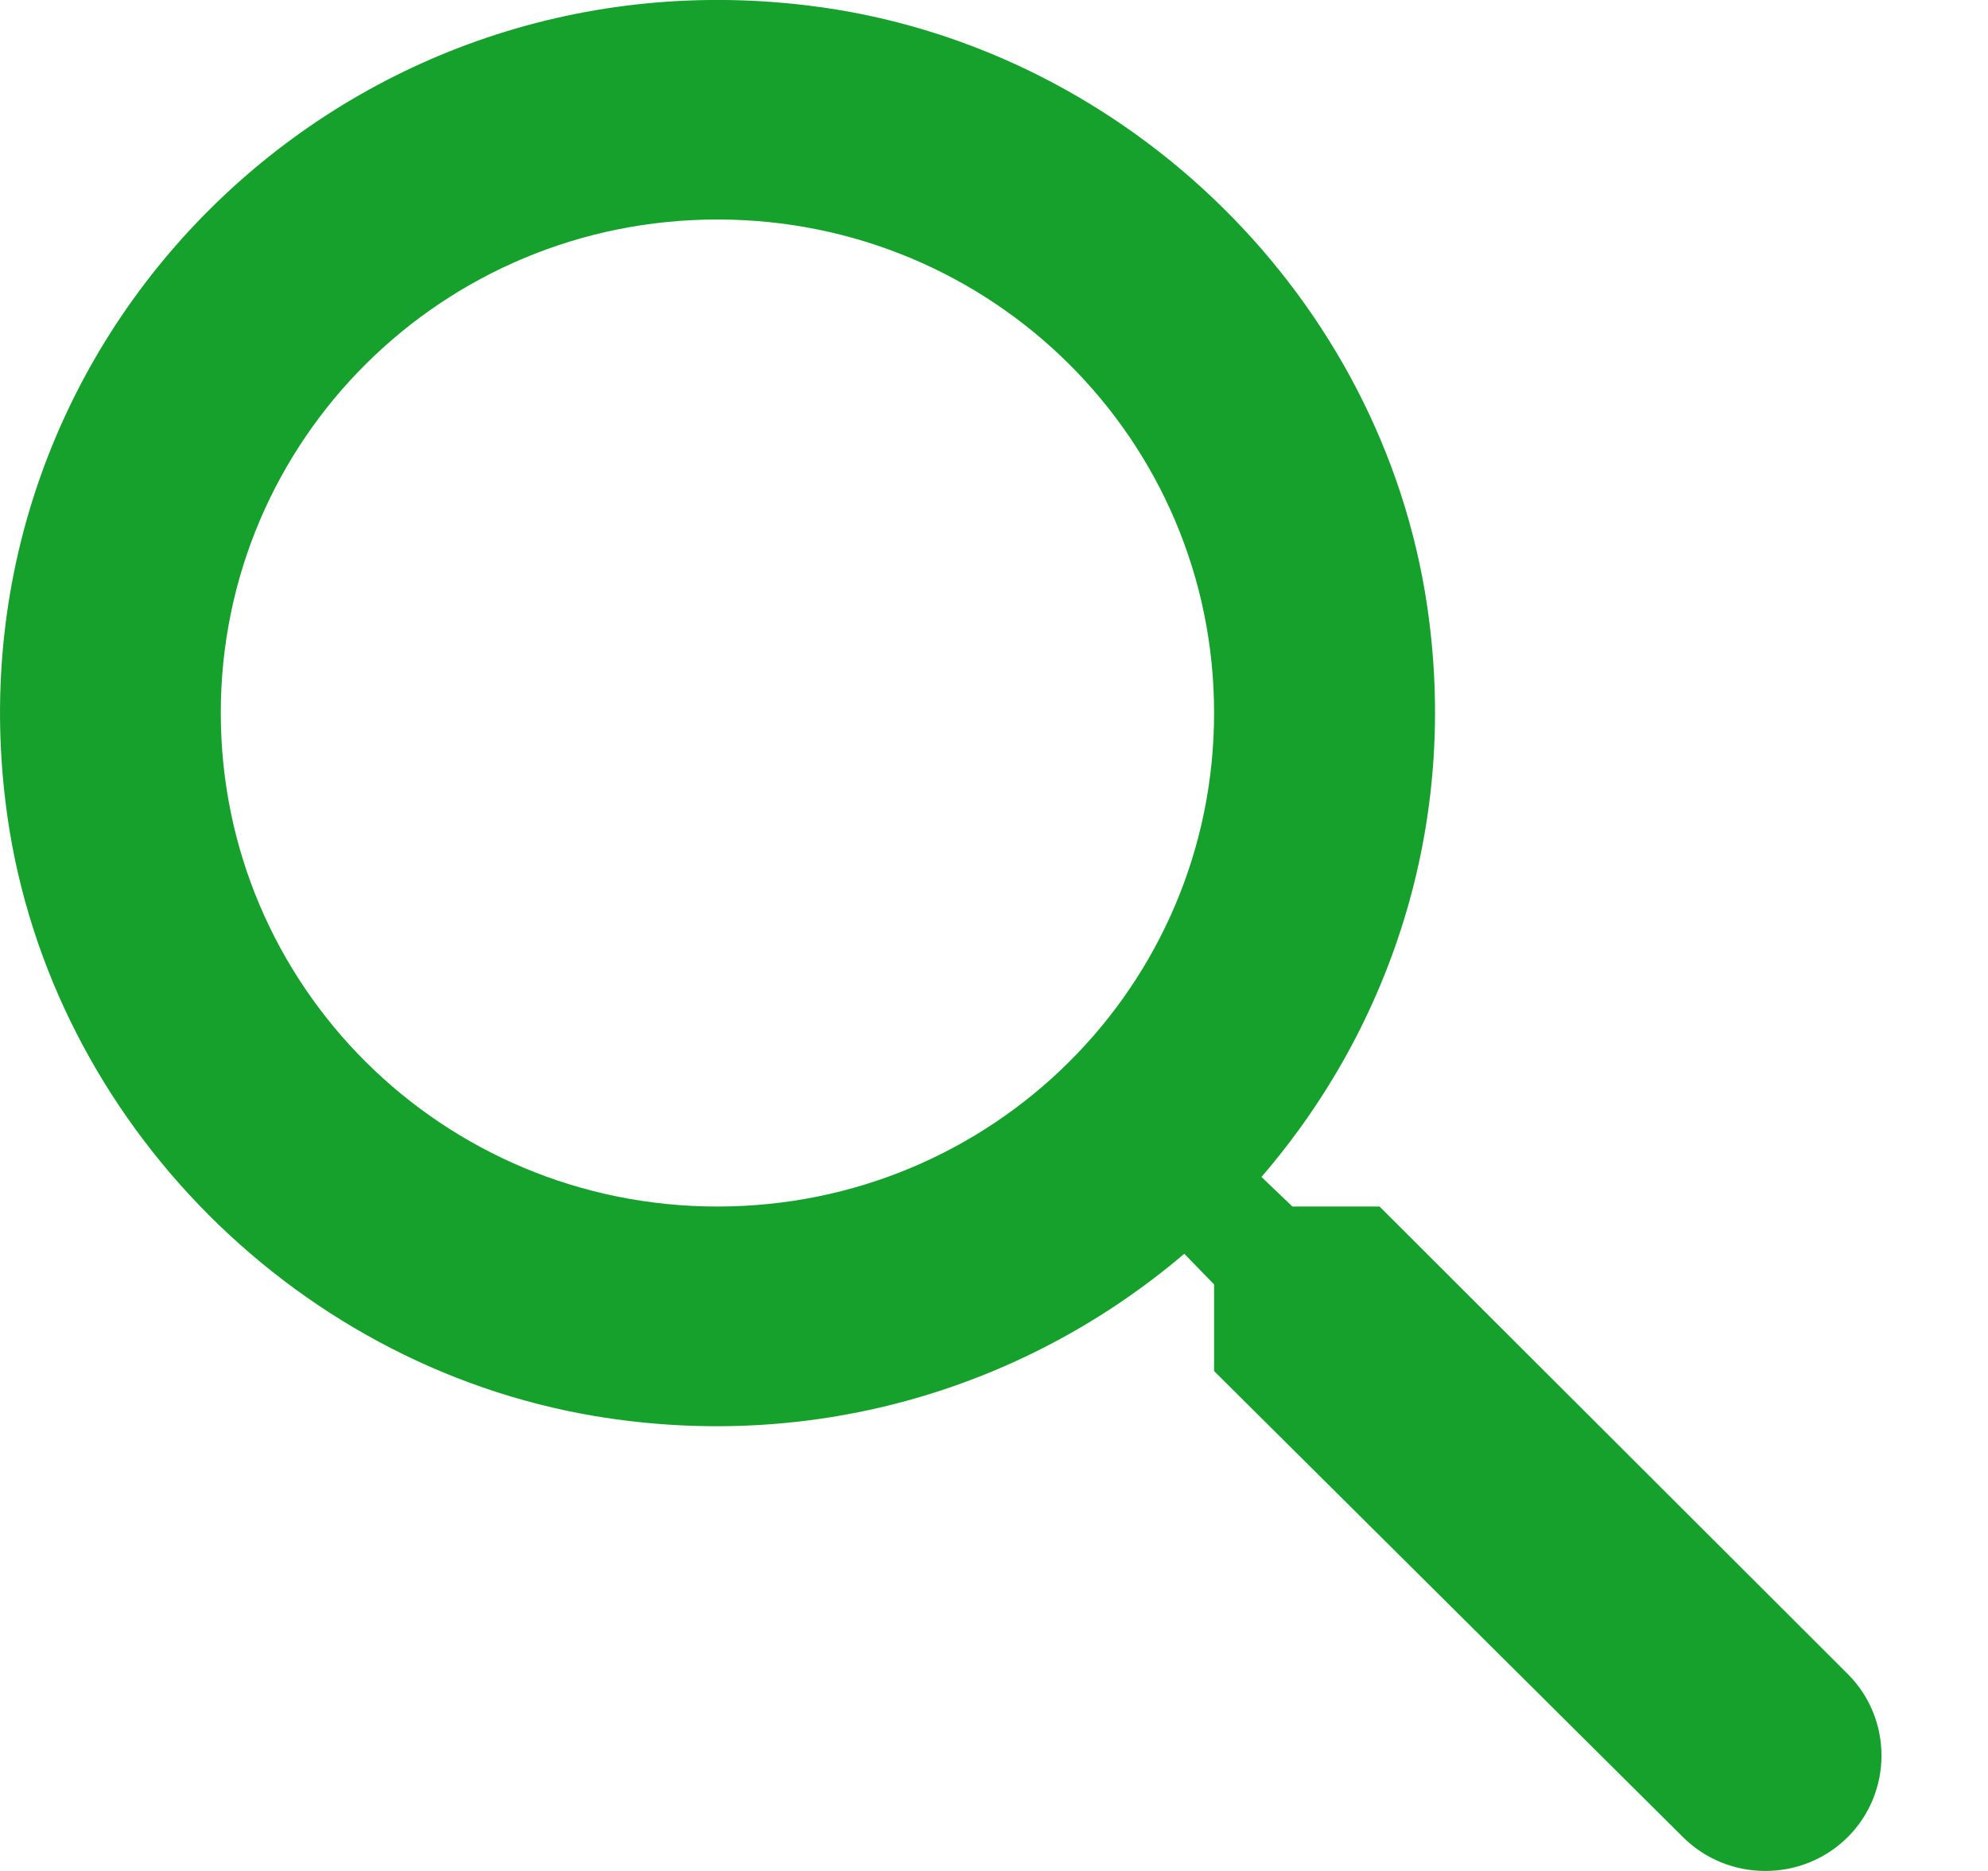
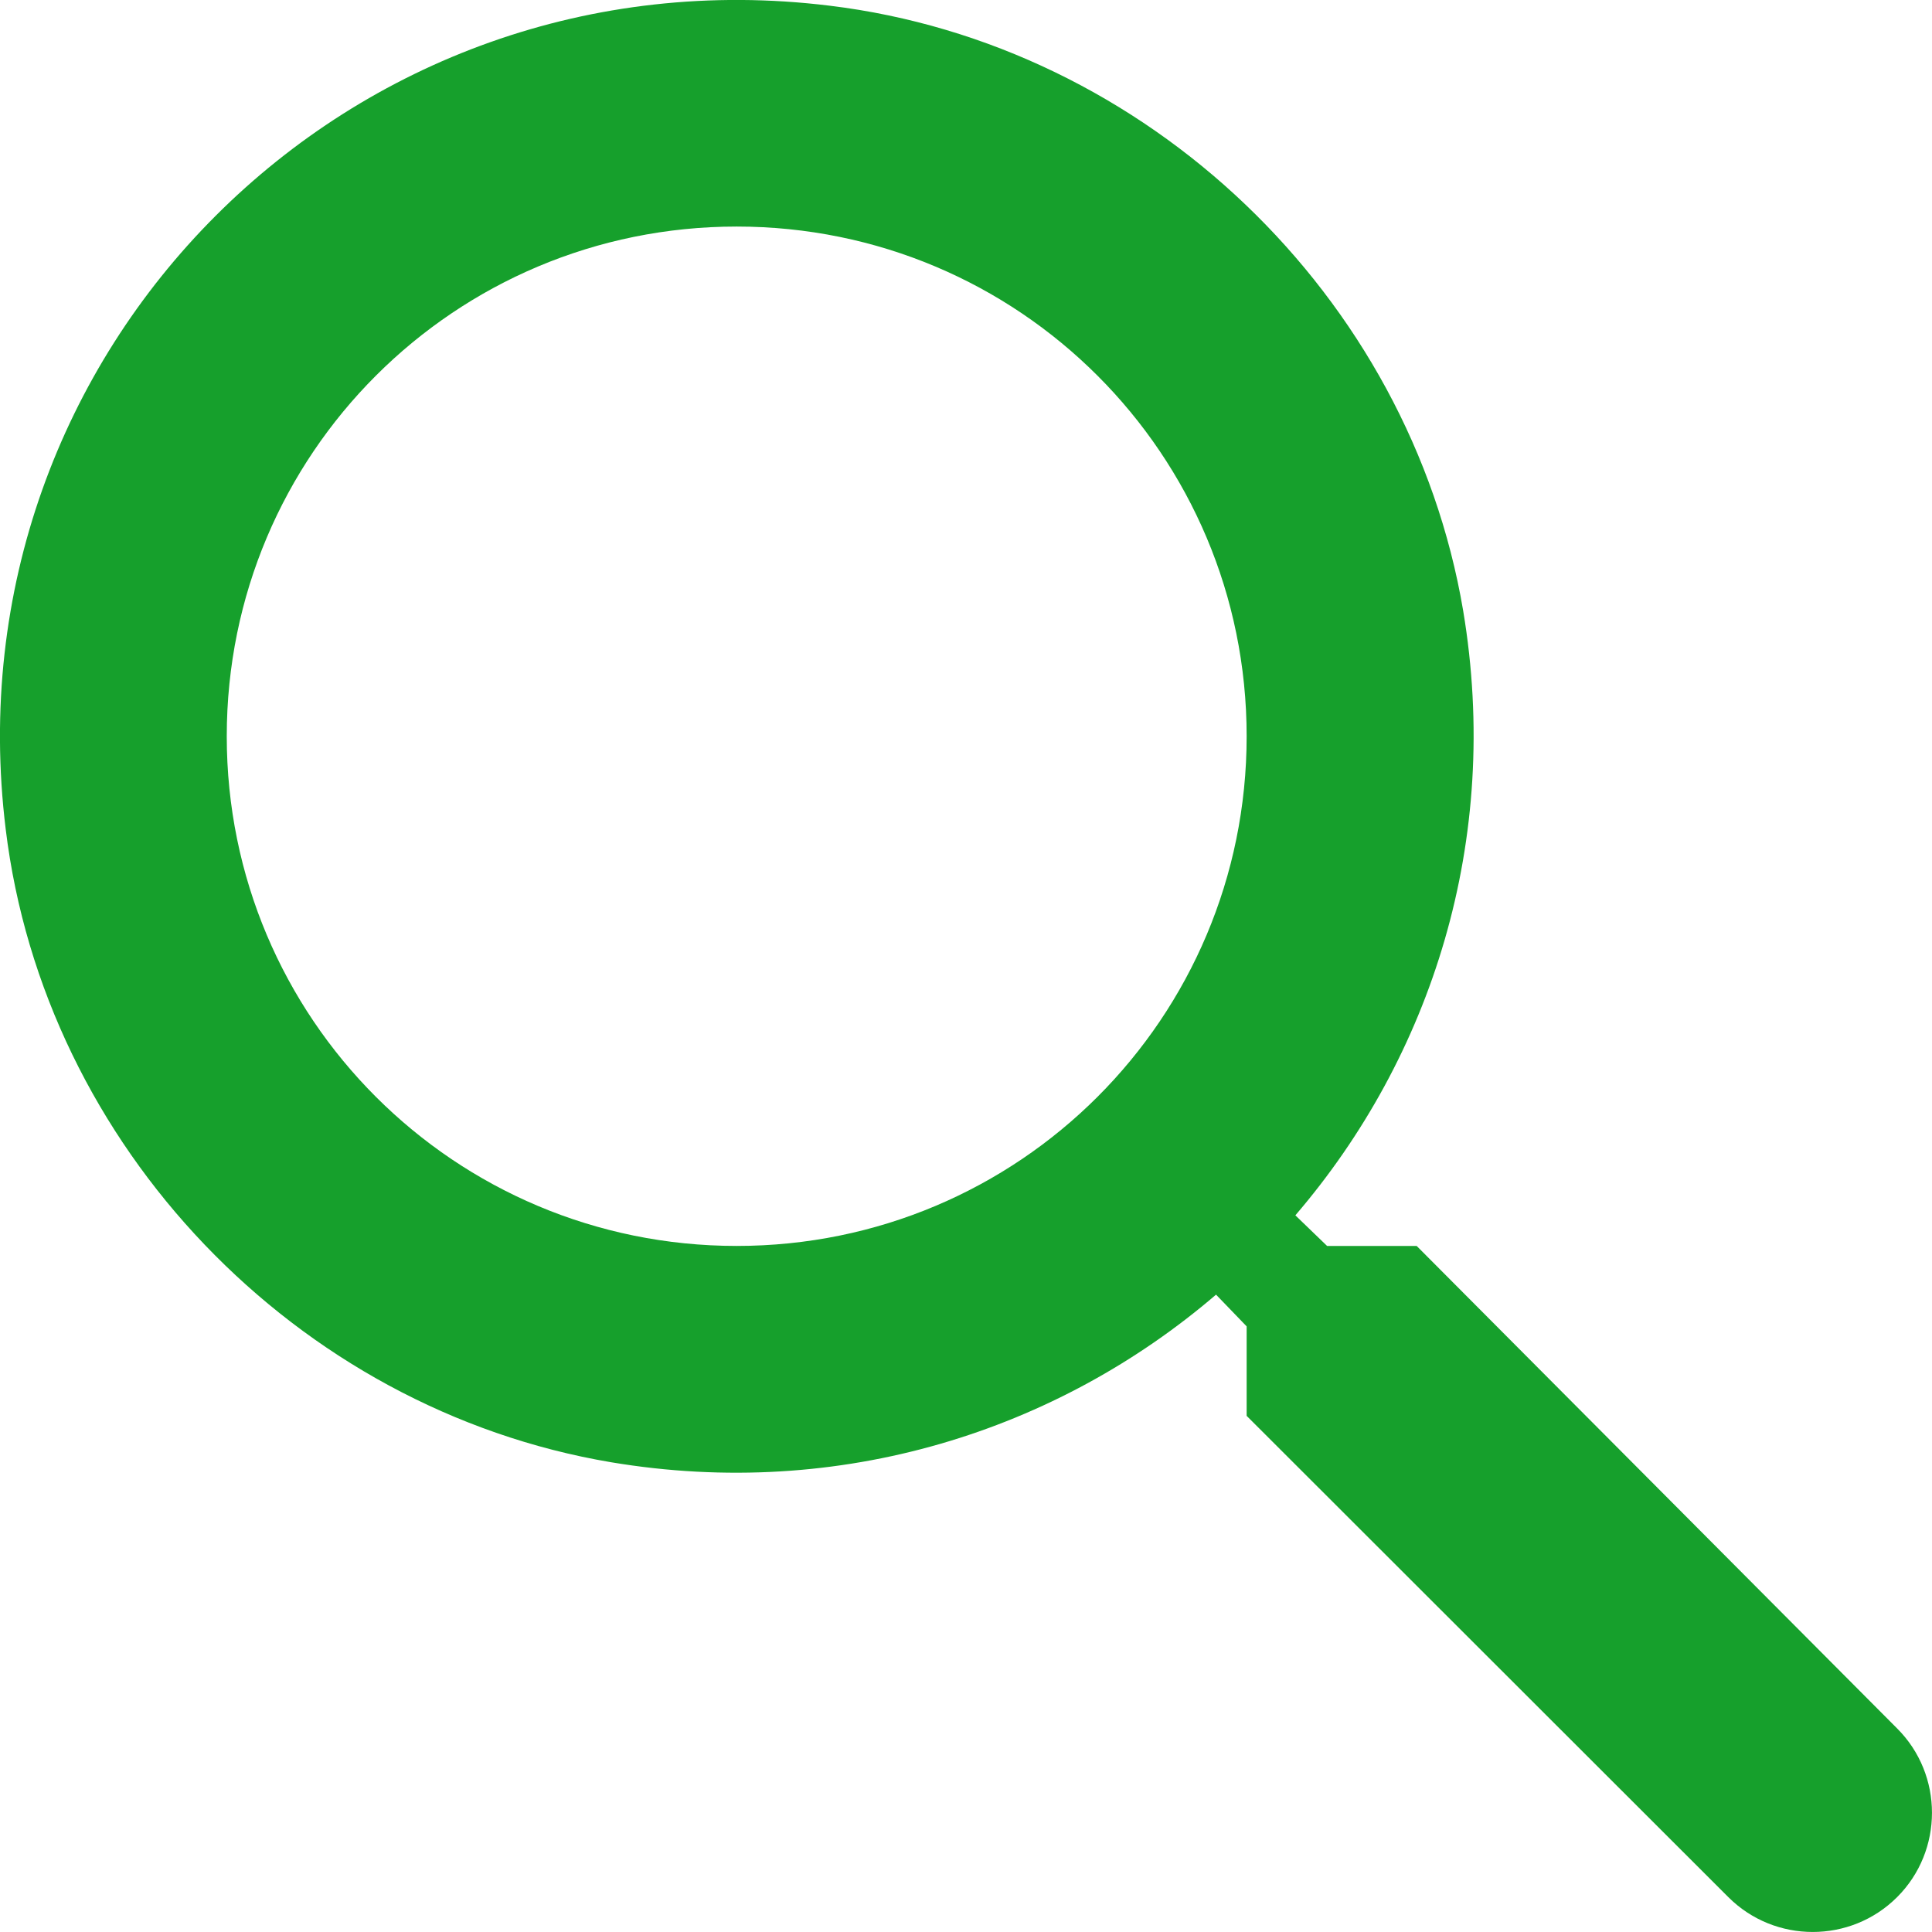
- <svg xmlns="http://www.w3.org/2000/svg" width="17" height="16" viewBox="0 0 17 16" fill="none">
-   <path d="M11.797 10.318H11.052L10.787 10.065C11.92 8.752 12.505 6.96 12.184 5.056C11.741 2.449 9.551 0.366 6.909 0.047C2.917 -0.44 -0.443 2.899 0.048 6.867C0.369 9.493 2.464 11.669 5.087 12.11C7.003 12.429 8.806 11.847 10.127 10.722L10.382 10.984V11.725L14.393 15.712C14.78 16.096 15.412 16.096 15.799 15.712C16.186 15.327 16.186 14.699 15.799 14.314L11.797 10.318ZM6.135 10.318C3.785 10.318 1.888 8.433 1.888 6.097C1.888 3.762 3.785 1.877 6.135 1.877C8.485 1.877 10.382 3.762 10.382 6.097C10.382 8.433 8.485 10.318 6.135 10.318Z" fill="#16A02C" />
+ <svg xmlns="http://www.w3.org/2000/svg" width="19" height="19" viewBox="0 0 19 19" fill="none">
+   <path d="M13.932 12.253H13.051L12.739 11.952C14.077 10.393 14.768 8.265 14.389 6.004C13.865 2.908 11.279 0.435 8.159 0.056C3.444 -0.523 -0.523 3.442 0.056 8.154C0.435 11.273 2.91 13.857 6.008 14.38C8.27 14.759 10.399 14.069 11.959 12.732L12.26 13.044V13.924L16.997 18.657C17.454 19.114 18.2 19.114 18.657 18.657C19.114 18.201 19.114 17.454 18.657 16.998L13.932 12.253ZM7.245 12.253C4.47 12.253 2.23 10.014 2.23 7.241C2.23 4.467 4.47 2.228 7.245 2.228C10.02 2.228 12.26 4.467 12.26 7.241C12.26 10.014 10.02 12.253 7.245 12.253Z" fill="#16A02C" />
</svg>
